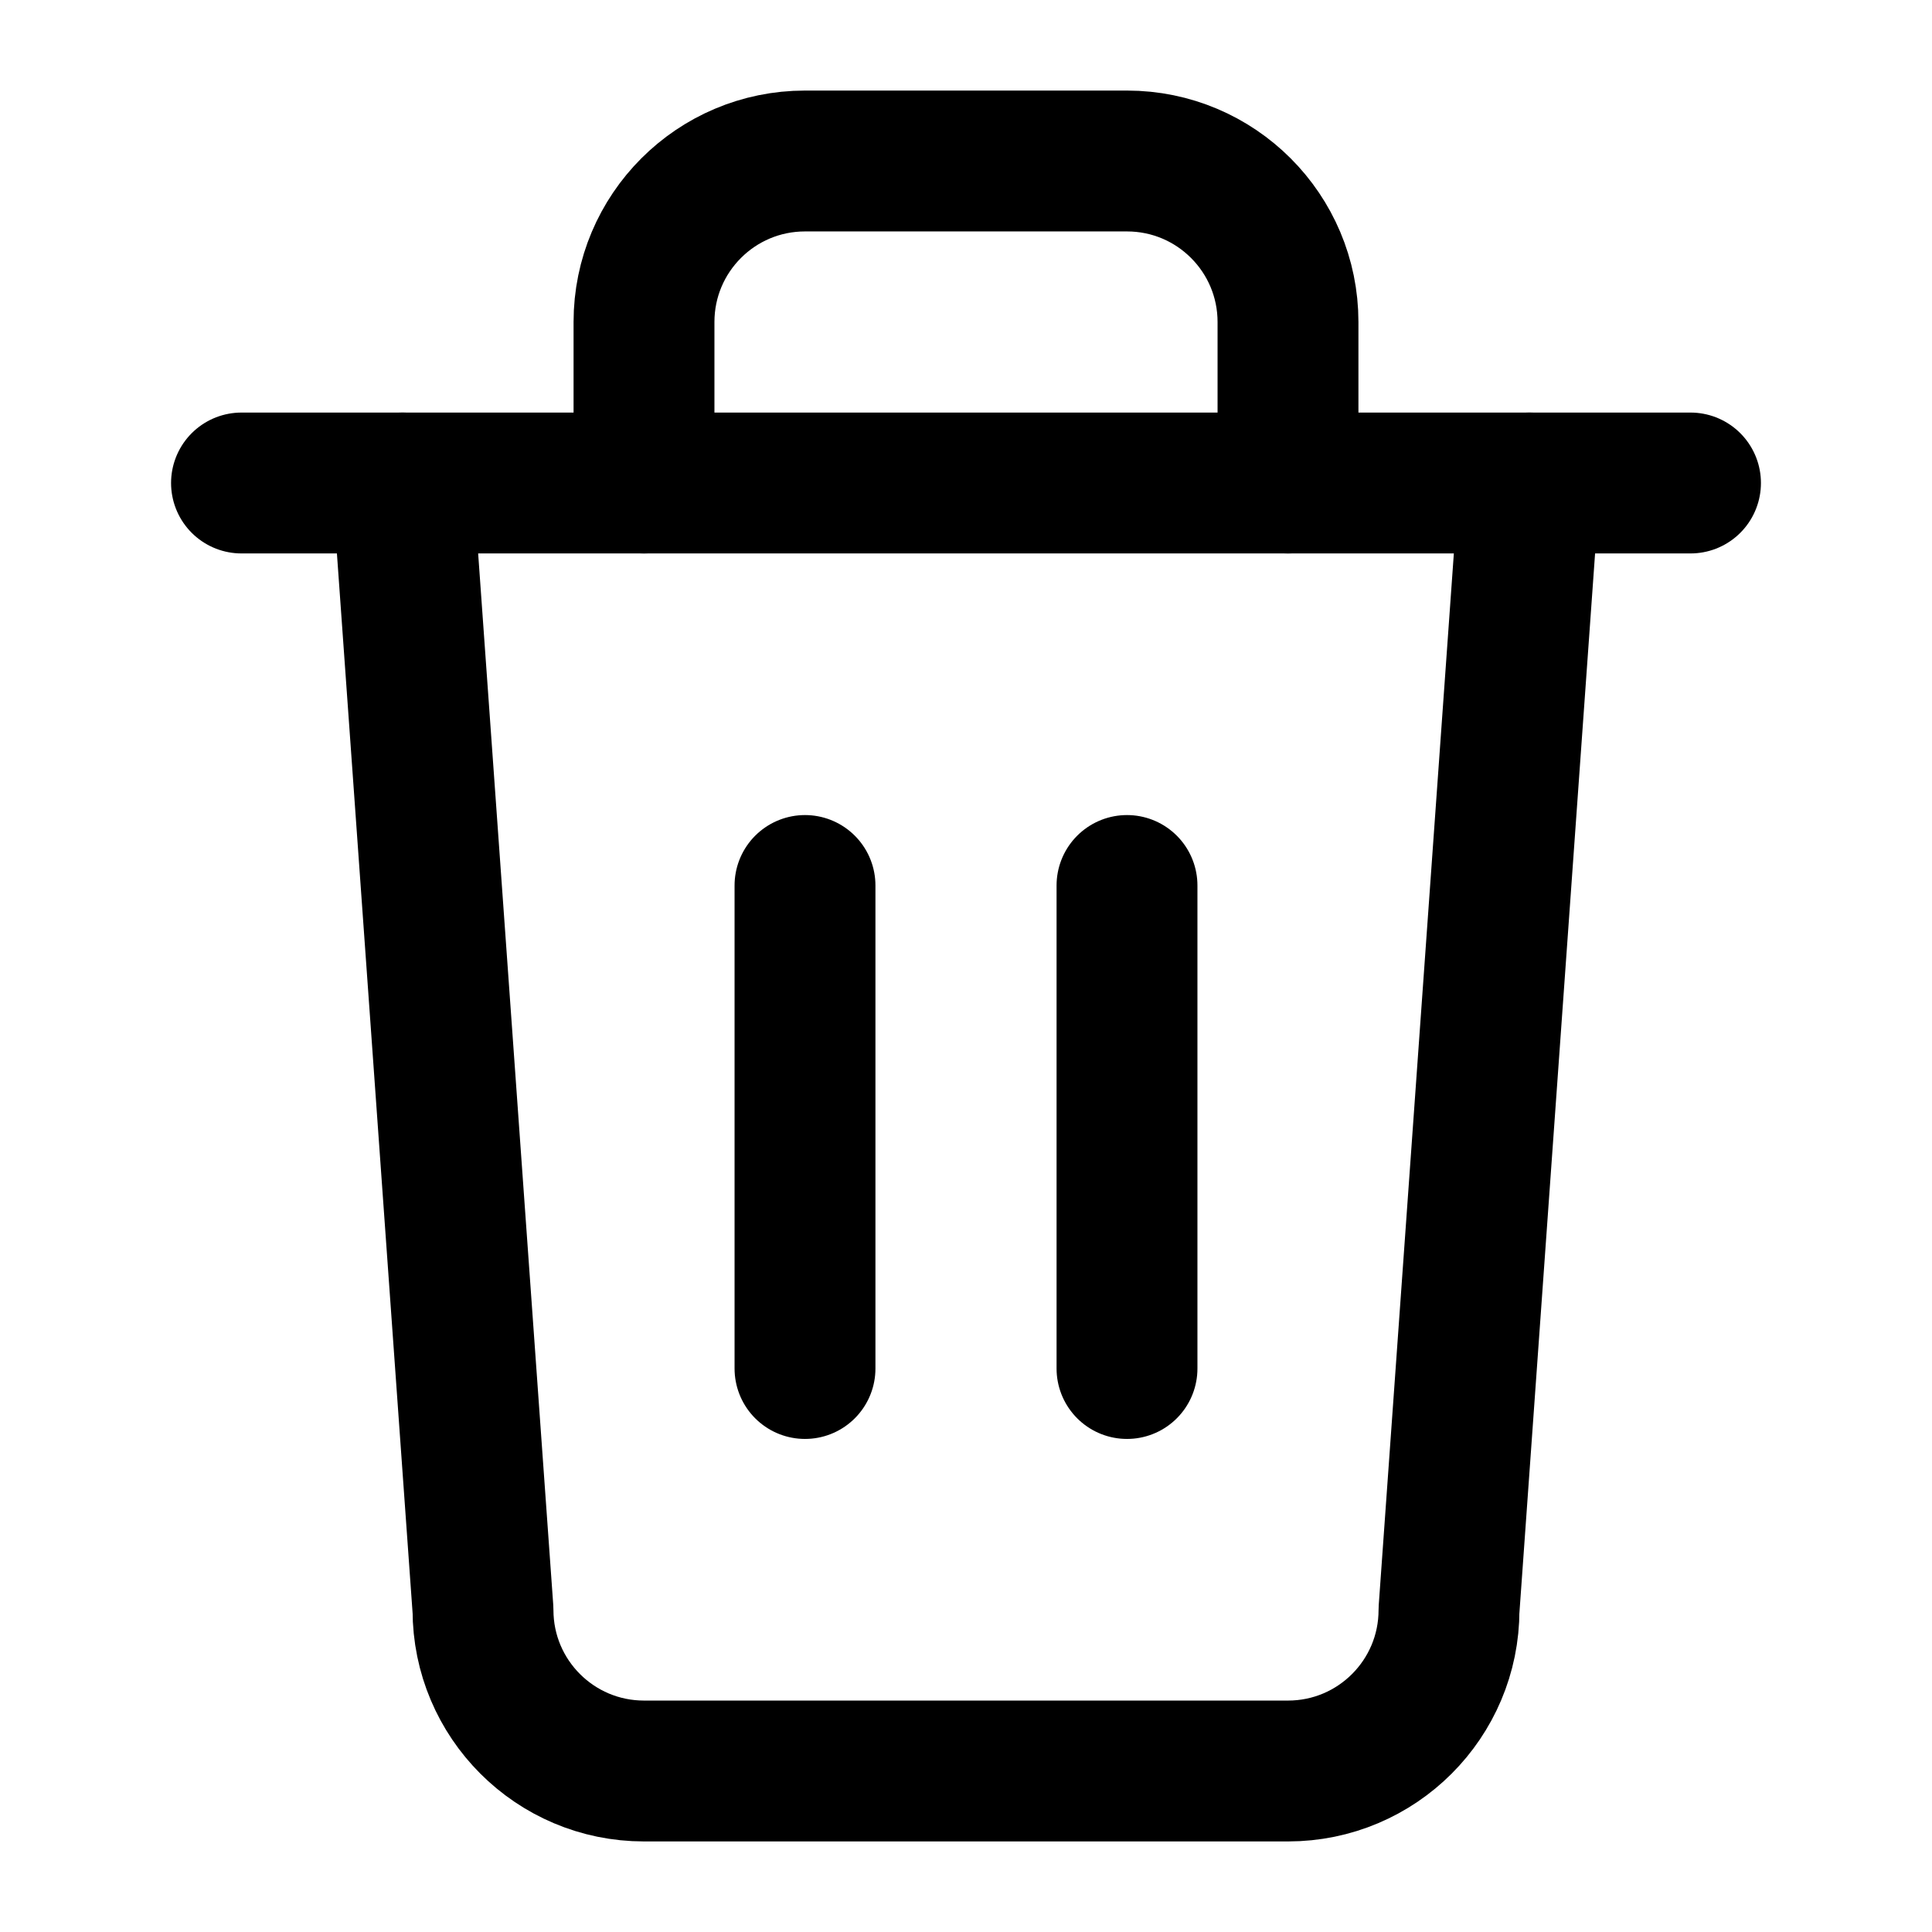
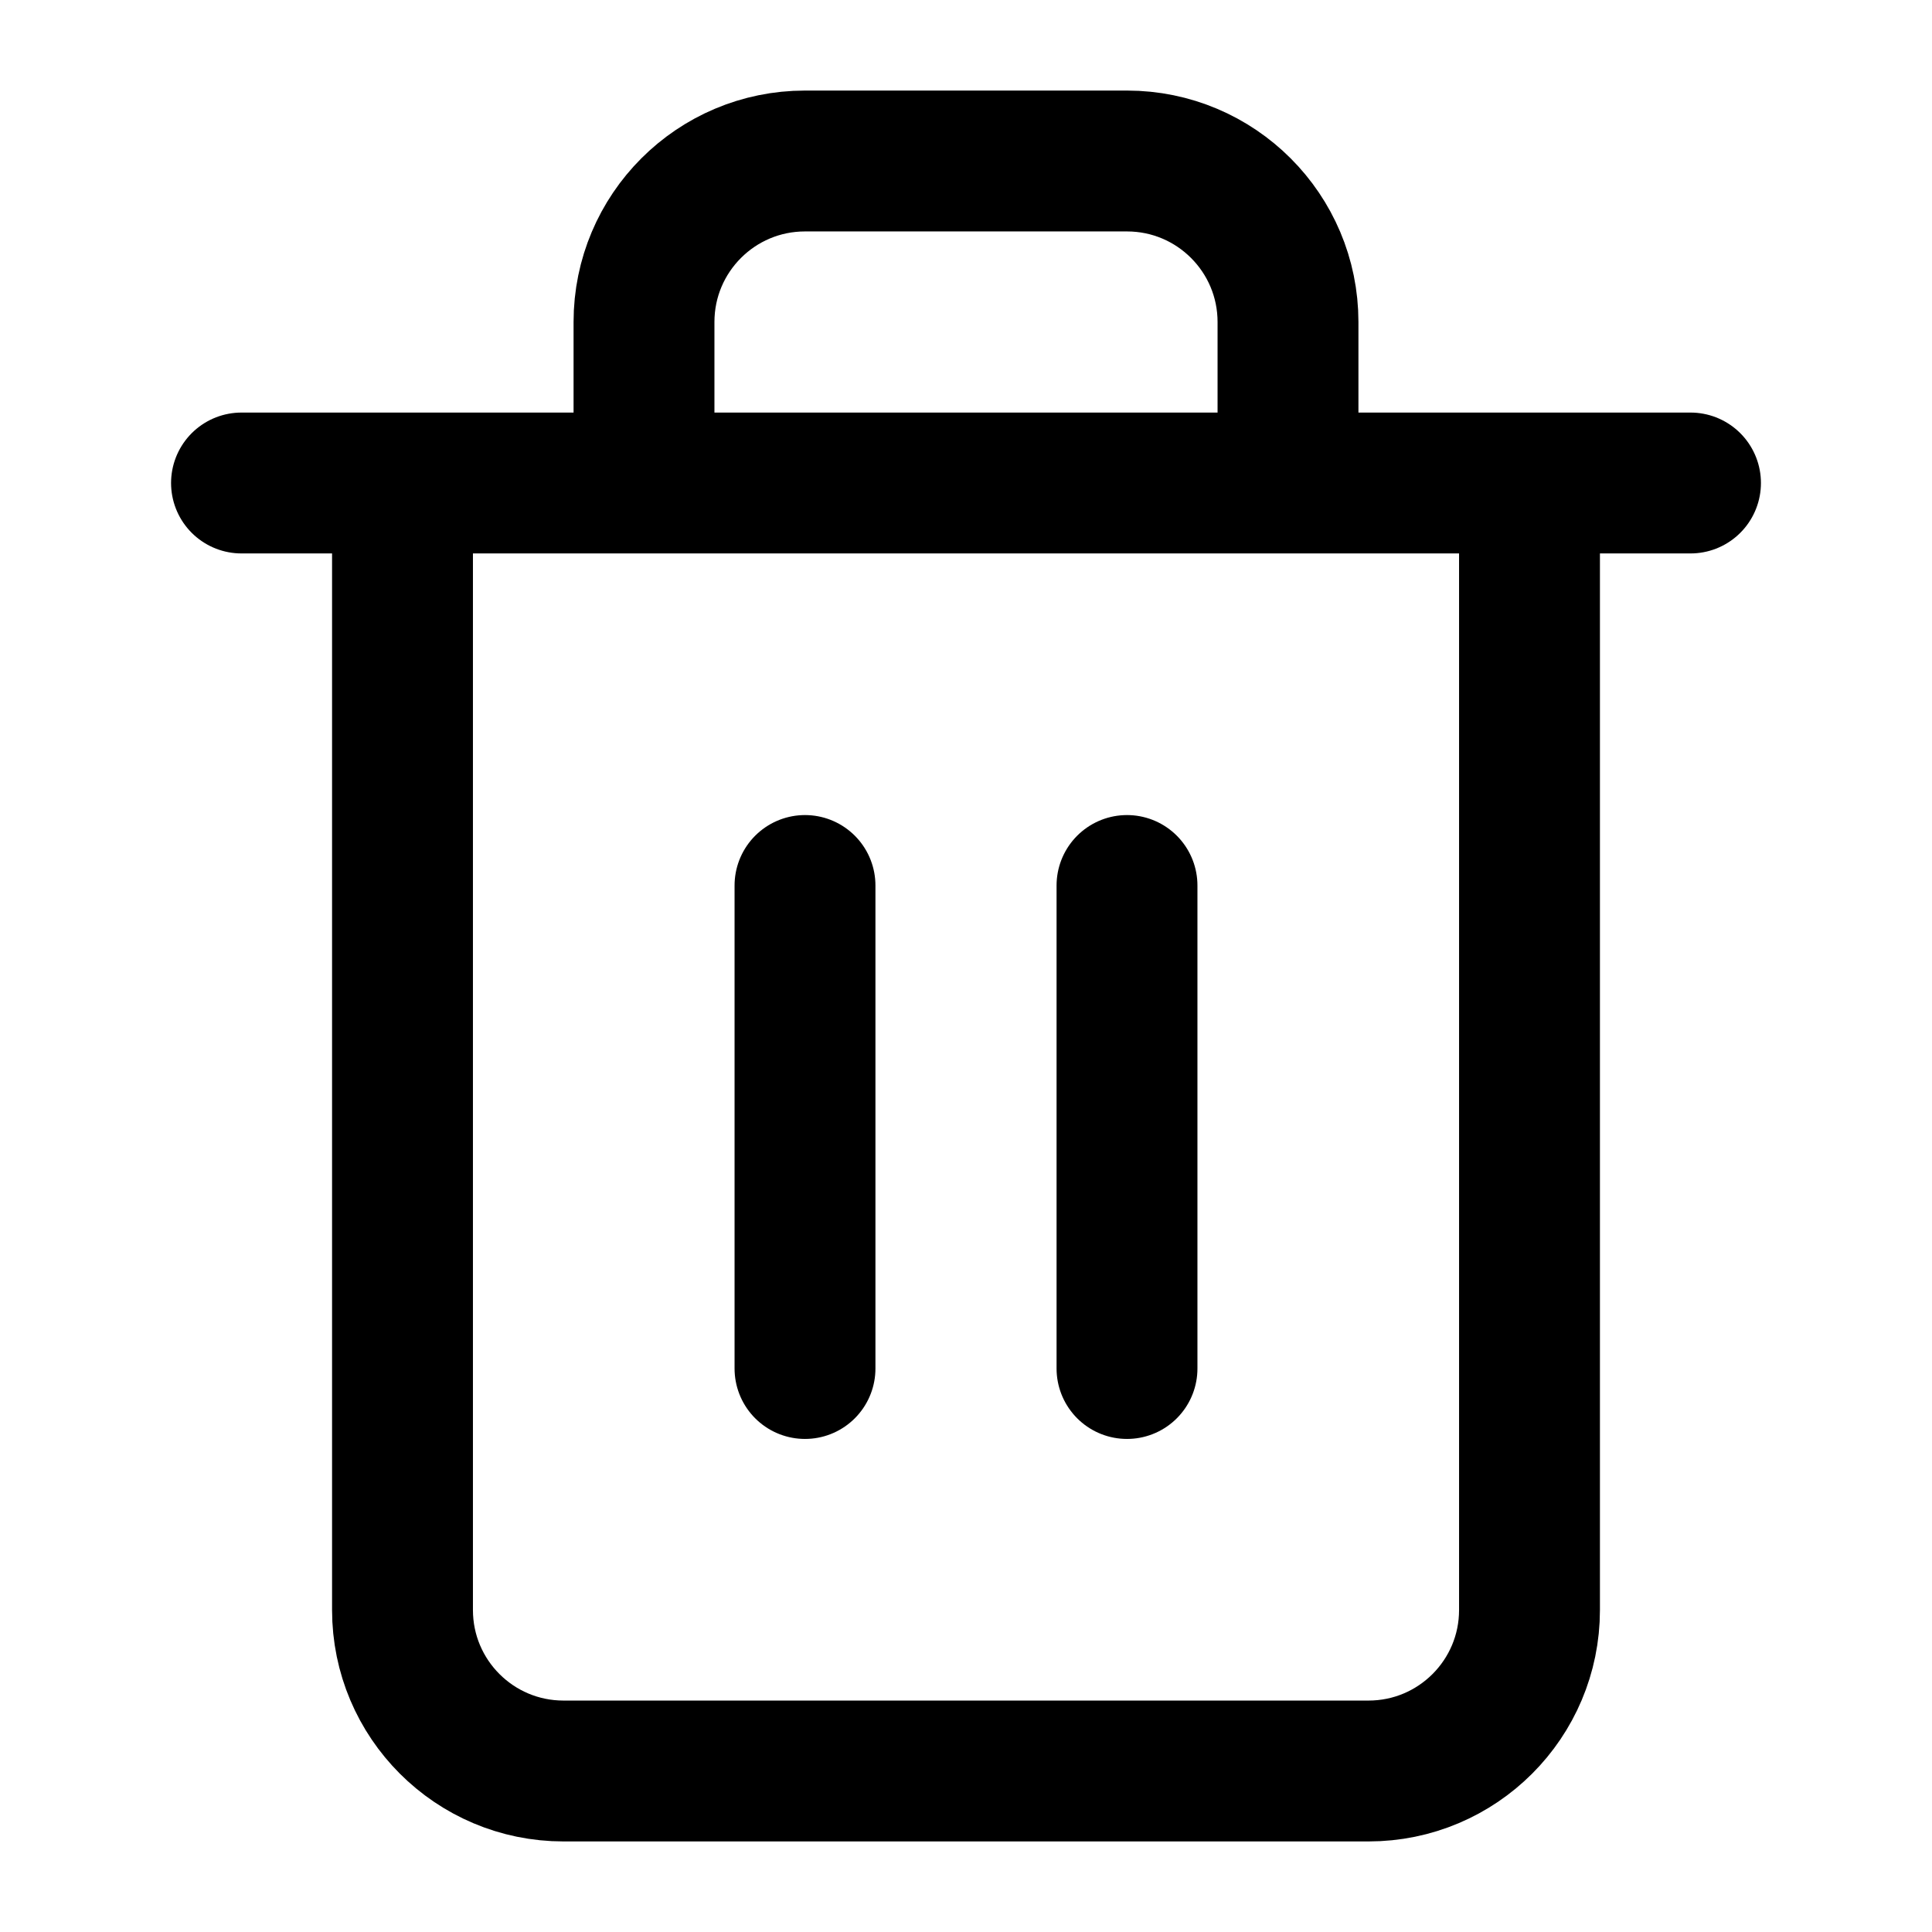
<svg xmlns="http://www.w3.org/2000/svg" aria-hidden="true" focusable="false" viewBox="0 0 24 24" width="24" height="24" fill="none" stroke="currentColor" stroke-width="1.75" stroke-linecap="round" stroke-linejoin="round">
-   <path d="M3 6h18" />
-   <path d="M8 6V4a2 2 0 0 1 2-2h4a2 2 0 0 1 2 2v2" />
-   <path d="M19 6l-1 14a2 2 0 0 1-2 2H8a2 2 0 0 1-2-2L5 6" />
-   <path d="M10 11v6" />
-   <path d="M14 11v6" />
+   <path d="M10 11v6m4-6v6m5-11v14a2 2 0 0 1-2 2H7a2 2 0 0 1-2-2V6M3 6h18M8 6V4a2 2 0 0 1 2-2h4a2 2 0 0 1 2 2v2" />
</svg>
